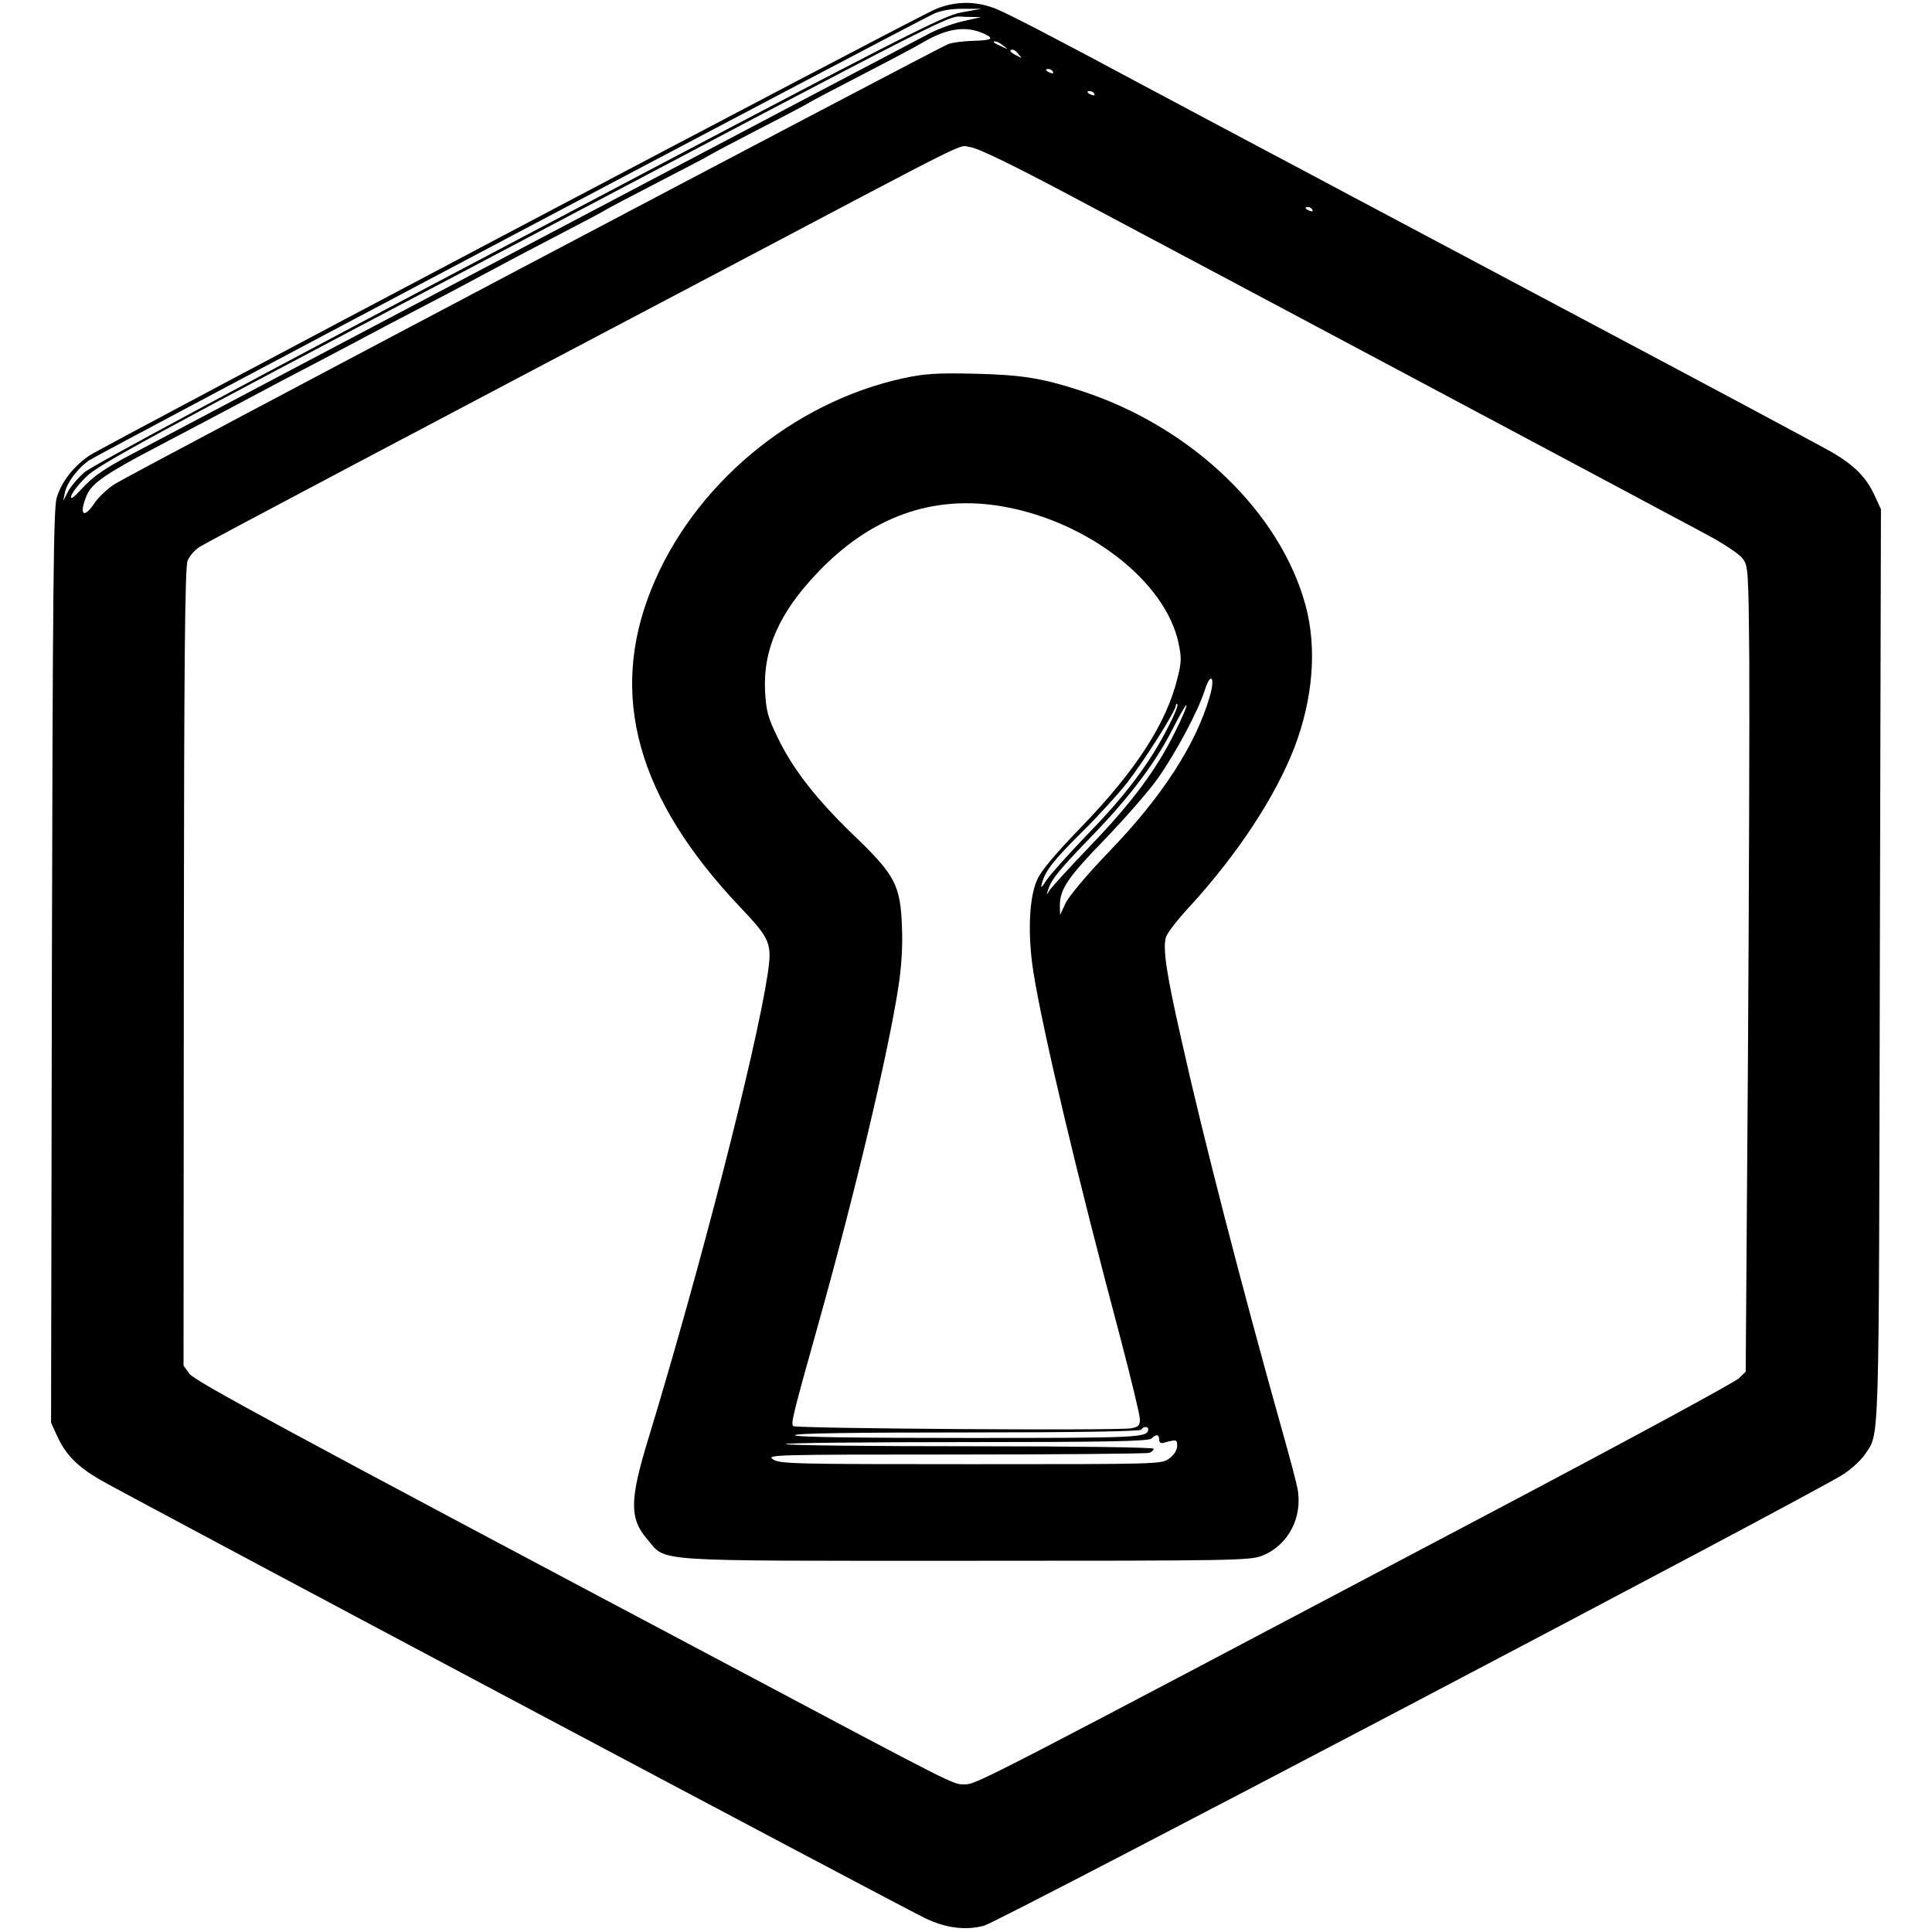
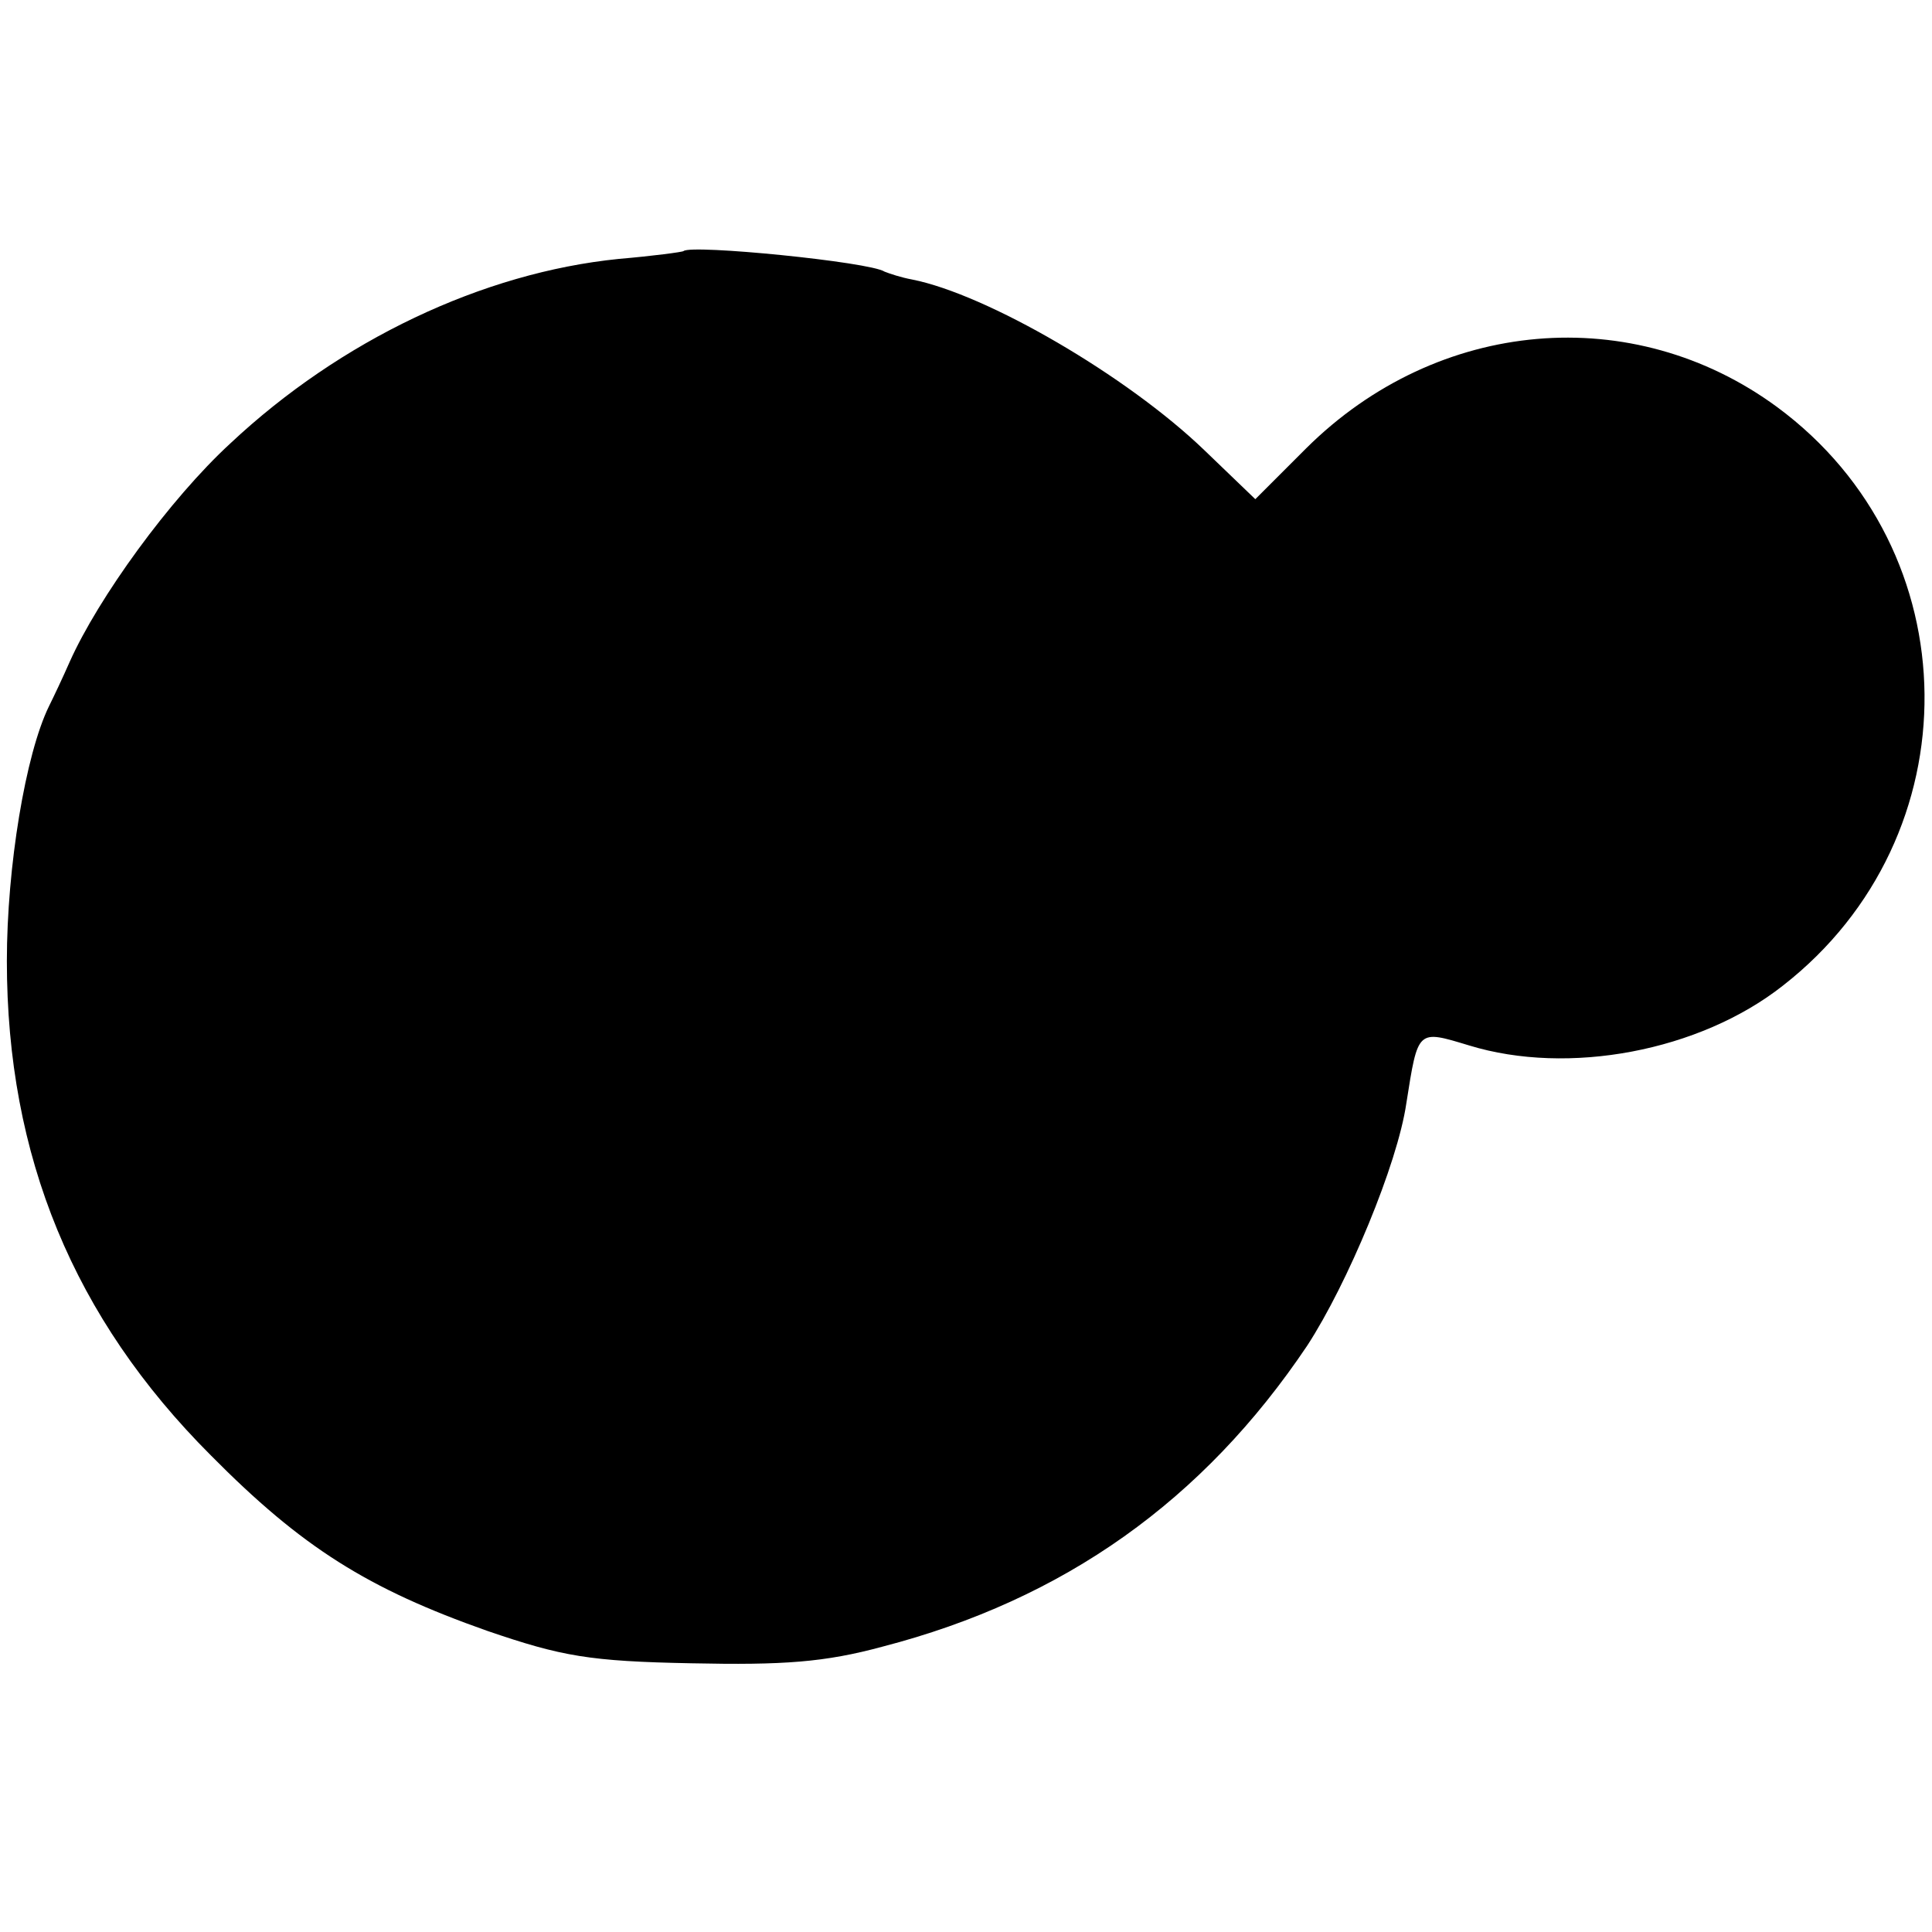
- <svg xmlns="http://www.w3.org/2000/svg" version="1" width="933.333" height="933.333" viewBox="0 0 700 700">
-   <path d="M339 3.3c-7.3 3-301.3 158.2-306.7 161.8-5.9 4.1-10.1 9.6-11.8 15.4-1.1 4.2-1.4 32-1.7 170l-.3 165 2.3 5c3 6.5 7.2 10.8 15.2 15.5 8.1 4.8 291.3 155.3 299.4 159.1 7.4 3.5 14.5 4.4 21.2 2.6 5.1-1.3 301.3-156.9 311.2-163.5 3-1.9 6.4-5.1 7.8-7.1 5.5-8.3 5.1 1.5 5.5-177.2l.4-165.4-2.3-5c-3-6.5-7.2-10.8-15.2-15.5-3.6-2.1-42.3-22.8-86-46s-83.1-44.2-87.5-46.5c-4.4-2.4-22.2-11.8-39.5-21S416.4 32.1 412.5 30c-29.8-16-46.6-24.7-51.4-26.7-7.3-3-14.9-3-22.1 0zm9.3 1.2c-6.6 1.2-20.7 8.4-160.3 82.1-98.2 51.8-154.6 82.1-157.4 84.5-2.4 2.1-5.1 5.3-6 7.1l-1.7 3.3.6-3c.8-3.7 4.5-8.6 8.6-11.6 3.1-2.2 299-158.6 306.4-162 2.6-1.1 6.3-1.8 10.5-1.7h6.5l-7.2 1.3zm1 3.1c-3.4.7-9 2.7-12.3 4.4-6.1 3.1-263.3 138.7-288.8 152.3-10.3 5.4-14.4 8.3-18.2 12.4-3.3 3.6-4.6 4.6-4.2 3 .3-1.2 2.8-4.4 5.6-7.1 4.4-4.3 23.5-14.7 138.6-75.3C355.4-.5 342.6 6 349.7 6.1l5.8.1-6.2 1.4zm7.2 4.6c3.9 1.8 3 2.4-3.9 2.6-3.6.1-7.6.6-9.1 1.2-3.9 1.5-296.2 155.7-301.8 159.3-2.7 1.7-6 4.8-7.4 6.9-4 6-5.8 4.4-2.9-2.7 1.9-4.4 6.8-7.8 24.5-17.1 15.3-8 26.9-14.2 38.6-20.4 3.9-2.1 12.4-6.6 19-10 6.6-3.5 14.7-7.7 18-9.5 3.3-1.8 11.9-6.3 19-10 7.2-3.7 19.1-10 26.5-14 7.4-4 19.8-10.5 27.5-14.5 7.7-4 14.5-7.6 15-8 .6-.4 9.1-4.9 19-10s18.5-9.6 19-10c.6-.4 8.7-4.7 18-9.5 9.4-4.8 17.5-9.1 18-9.5.6-.4 9.1-4.9 19-10s19.5-10.2 21.3-11.3c9.2-5.5 16.1-6.5 22.7-3.5zm7.1 4.4c1.8 1.4 1.8 1.4-.6.3-3.1-1.4-3.6-1.9-2.4-1.9.6 0 1.9.7 3 1.6zm5.5 3.1c1.3 1.5 1.2 1.5-.8.4-2.4-1.2-2.9-2.1-1.4-2.1.5 0 1.5.7 2.2 1.7zm12.4 6.3c.3.6-.1.7-.9.4-1.8-.7-2.1-1.4-.7-1.4.6 0 1.3.4 1.6 1zm15 8c.3.6-.1.7-.9.4-1.8-.7-2.1-1.4-.7-1.4.6 0 1.3.4 1.6 1zm-9 36.7c49.4 26.2 218.7 116.4 230.9 123 6 3.2 11.9 7.1 13 8.7 2 2.6 2.1 4 2.4 37.4.1 19.1-.1 84.8-.5 145.9l-.8 111.3-2.5 2.4c-1.4 1.4-40.7 22.7-87.5 47.4-189.1 99.9-188.7 99.7-193 99.7-4.3 0-1 1.7-88.5-44.8-160.9-85.3-190.4-101.3-192.4-104l-2.1-2.9.1-144.3c.1-113.5.4-145.1 1.4-147.4.7-1.7 2.6-3.9 4.4-5 3.2-2 78.3-41.7 188.6-99.8 95.1-50.2 85.9-45.6 90.5-45 2.7.3 14.7 6.1 36 17.4zm88 5.3c.3.6-.1.7-.9.4-1.8-.7-2.1-1.4-.7-1.4.6 0 1.3.4 1.6 1z" />
-   <path d="M327.5 137c-40.4 8.7-76.5 38.9-91.6 76.7-15.4 38.4-5 75.7 32.3 115 11 11.6 11.6 13.1 9.9 24.5-4.4 28.5-24.5 106.7-43.2 168.1-6.8 22.2-6.9 28.9-.3 36.5 7 8.2-.3 7.7 115.4 7.7 96.9 0 102.8-.1 107.2-1.8 9.5-3.7 14.9-13.9 12.9-24.4-.5-2.6-3-12-5.5-20.8-14.7-52.3-28.9-107.3-36.6-142-5.4-23.8-6.7-32.5-5.6-36.8.3-1.4 4.2-6.5 8.7-11.3 17.3-18.9 31.1-39.9 37.9-57.6 6.7-17.5 8.2-35.9 4.1-51.2-9.1-34-41.4-65-81.4-78-14.1-4.6-21.5-5.8-38.7-6.2-13.6-.3-18.1 0-25.5 1.6zm35.8 46.5c30.9 5.4 59 27.2 63.7 49.5 1.1 5.2 1.1 7-.4 12.8-4 16.3-15.1 33.4-34.7 53.7-9.5 9.8-14.7 16-16.1 19.2-3 6.6-3.5 19.9-1.4 33.4C377.9 373.9 390 425 406 485c3.8 14.5 7 27.7 7 29.2 0 2.3-.5 2.8-3.2 3.3-4.8.9-121.5.1-122.4-.8-.9-.9-.1-4.2 8.6-35.2 13.6-48.4 25.7-99.3 29.5-123.9 1.1-7 1.6-14.6 1.3-21.5-.5-15.4-2.5-19.1-17.4-33.4-13.7-13.2-22.2-24.1-27.7-35.6-3.5-7.2-4.1-9.5-4.5-16.6-.8-15 5.1-28.4 18.8-42.8 19.4-20.5 41.9-28.6 67.3-24.2zm75 68.9c-5 17.3-17.2 36.2-36.3 56-8.1 8.4-14.7 16.3-15.9 18.8l-2 4.3-.1-3.3c0-6 2.8-10.2 16.2-24 7.3-7.6 15.9-17.4 19.1-21.9 6.6-9.3 14.7-24.4 17.2-32.2 2.2-6.9 3.9-4.8 1.8 2.3zm-14.7 10.3c-6.5 13.1-15.7 25.4-29.2 39.2-7.2 7.5-14.1 15.2-15.3 17.1-1.8 2.8-2.1 3-1.6 1 1.3-4.6 4.3-8.4 14.5-18.5 5.6-5.5 12.9-13.5 16.3-17.8 6.1-7.8 17.7-26.1 17.7-28 0-.6.3-.8.6-.5.3.3-1 3.7-3 7.5zm2.1 2.6c-6.7 13.5-15.4 25.3-30.7 41.2-7.4 7.7-14 15-14.7 16-1.2 2-1.2 2-.6 0 1.3-4 3.9-7.2 16.3-20 13.9-14.4 23.1-26.8 29.3-39.2 2.3-4.5 4.3-8 4.6-7.8.2.3-1.6 4.7-4.2 9.8zM416 517.8c0 3.1-2.7 3.2-65.2 3.2-41.2 0-62.8-.3-62.8-1s21.5-1 62.4-1c40.6 0 62.7-.4 63.1-1 .7-1.2 2.5-1.3 2.5-.2zm4 3.8c0 1.1.6 1.5 1.8 1.1 4.5-1.2 4.7-1.2 4.7 1.2 0 1.5-1.1 3.2-2.8 4.5-2.8 2.1-3.2 2.1-72 2.1-64.3 0-69.4-.1-71.7-1.8-2.3-1.6.5-1.7 66.2-1.7 37.7 0 69.3-.3 70.2-.6.9-.3 1.6-1 1.6-1.5s-28.1-.9-66.4-.9c-36.6 0-66.7-.3-66.9-.8-.3-.4 29.1-.7 65.3-.7 51.4 0 66.2-.3 67.2-1.3 1.7-1.7 2.8-1.5 2.8.4z" />
+ <svg xmlns="http://www.w3.org/2000/svg" version="1.0" width="197pt" height="197pt" viewBox="0 0 197 197" preserveAspectRatio="xMidYMid meet">
+   <g transform="translate(0,197) scale(0.1,-0.1)" fill="#000000" stroke="none">
+     <path d="M697 1714 c-1 -1 -31 -5 -66 -8 -139 -14 -284 -83 -396 -188 -62 -57 -135 -158 -164 -223 -7 -16 -17 -37 -21 -45 -24 -49 -43 -164 -43 -260 0 -199 68 -364 208 -504 93 -94 160 -136 282 -179 76 -26 104 -31 208 -33 94 -2 136 1 195 17 185 48 327 149 433 307 41 63 92 185 101 247 12 76 11 75 64 59 101 -31 235 -6 320 61 195 152 192 444 -6 590 -147 108 -346 91 -480 -42 l-52 -52 -52 50 c-79 76 -222 159 -298 174 -11 2 -23 6 -28 8 -15 10 -197 28 -205 21z" />
+   </g>
</svg>
